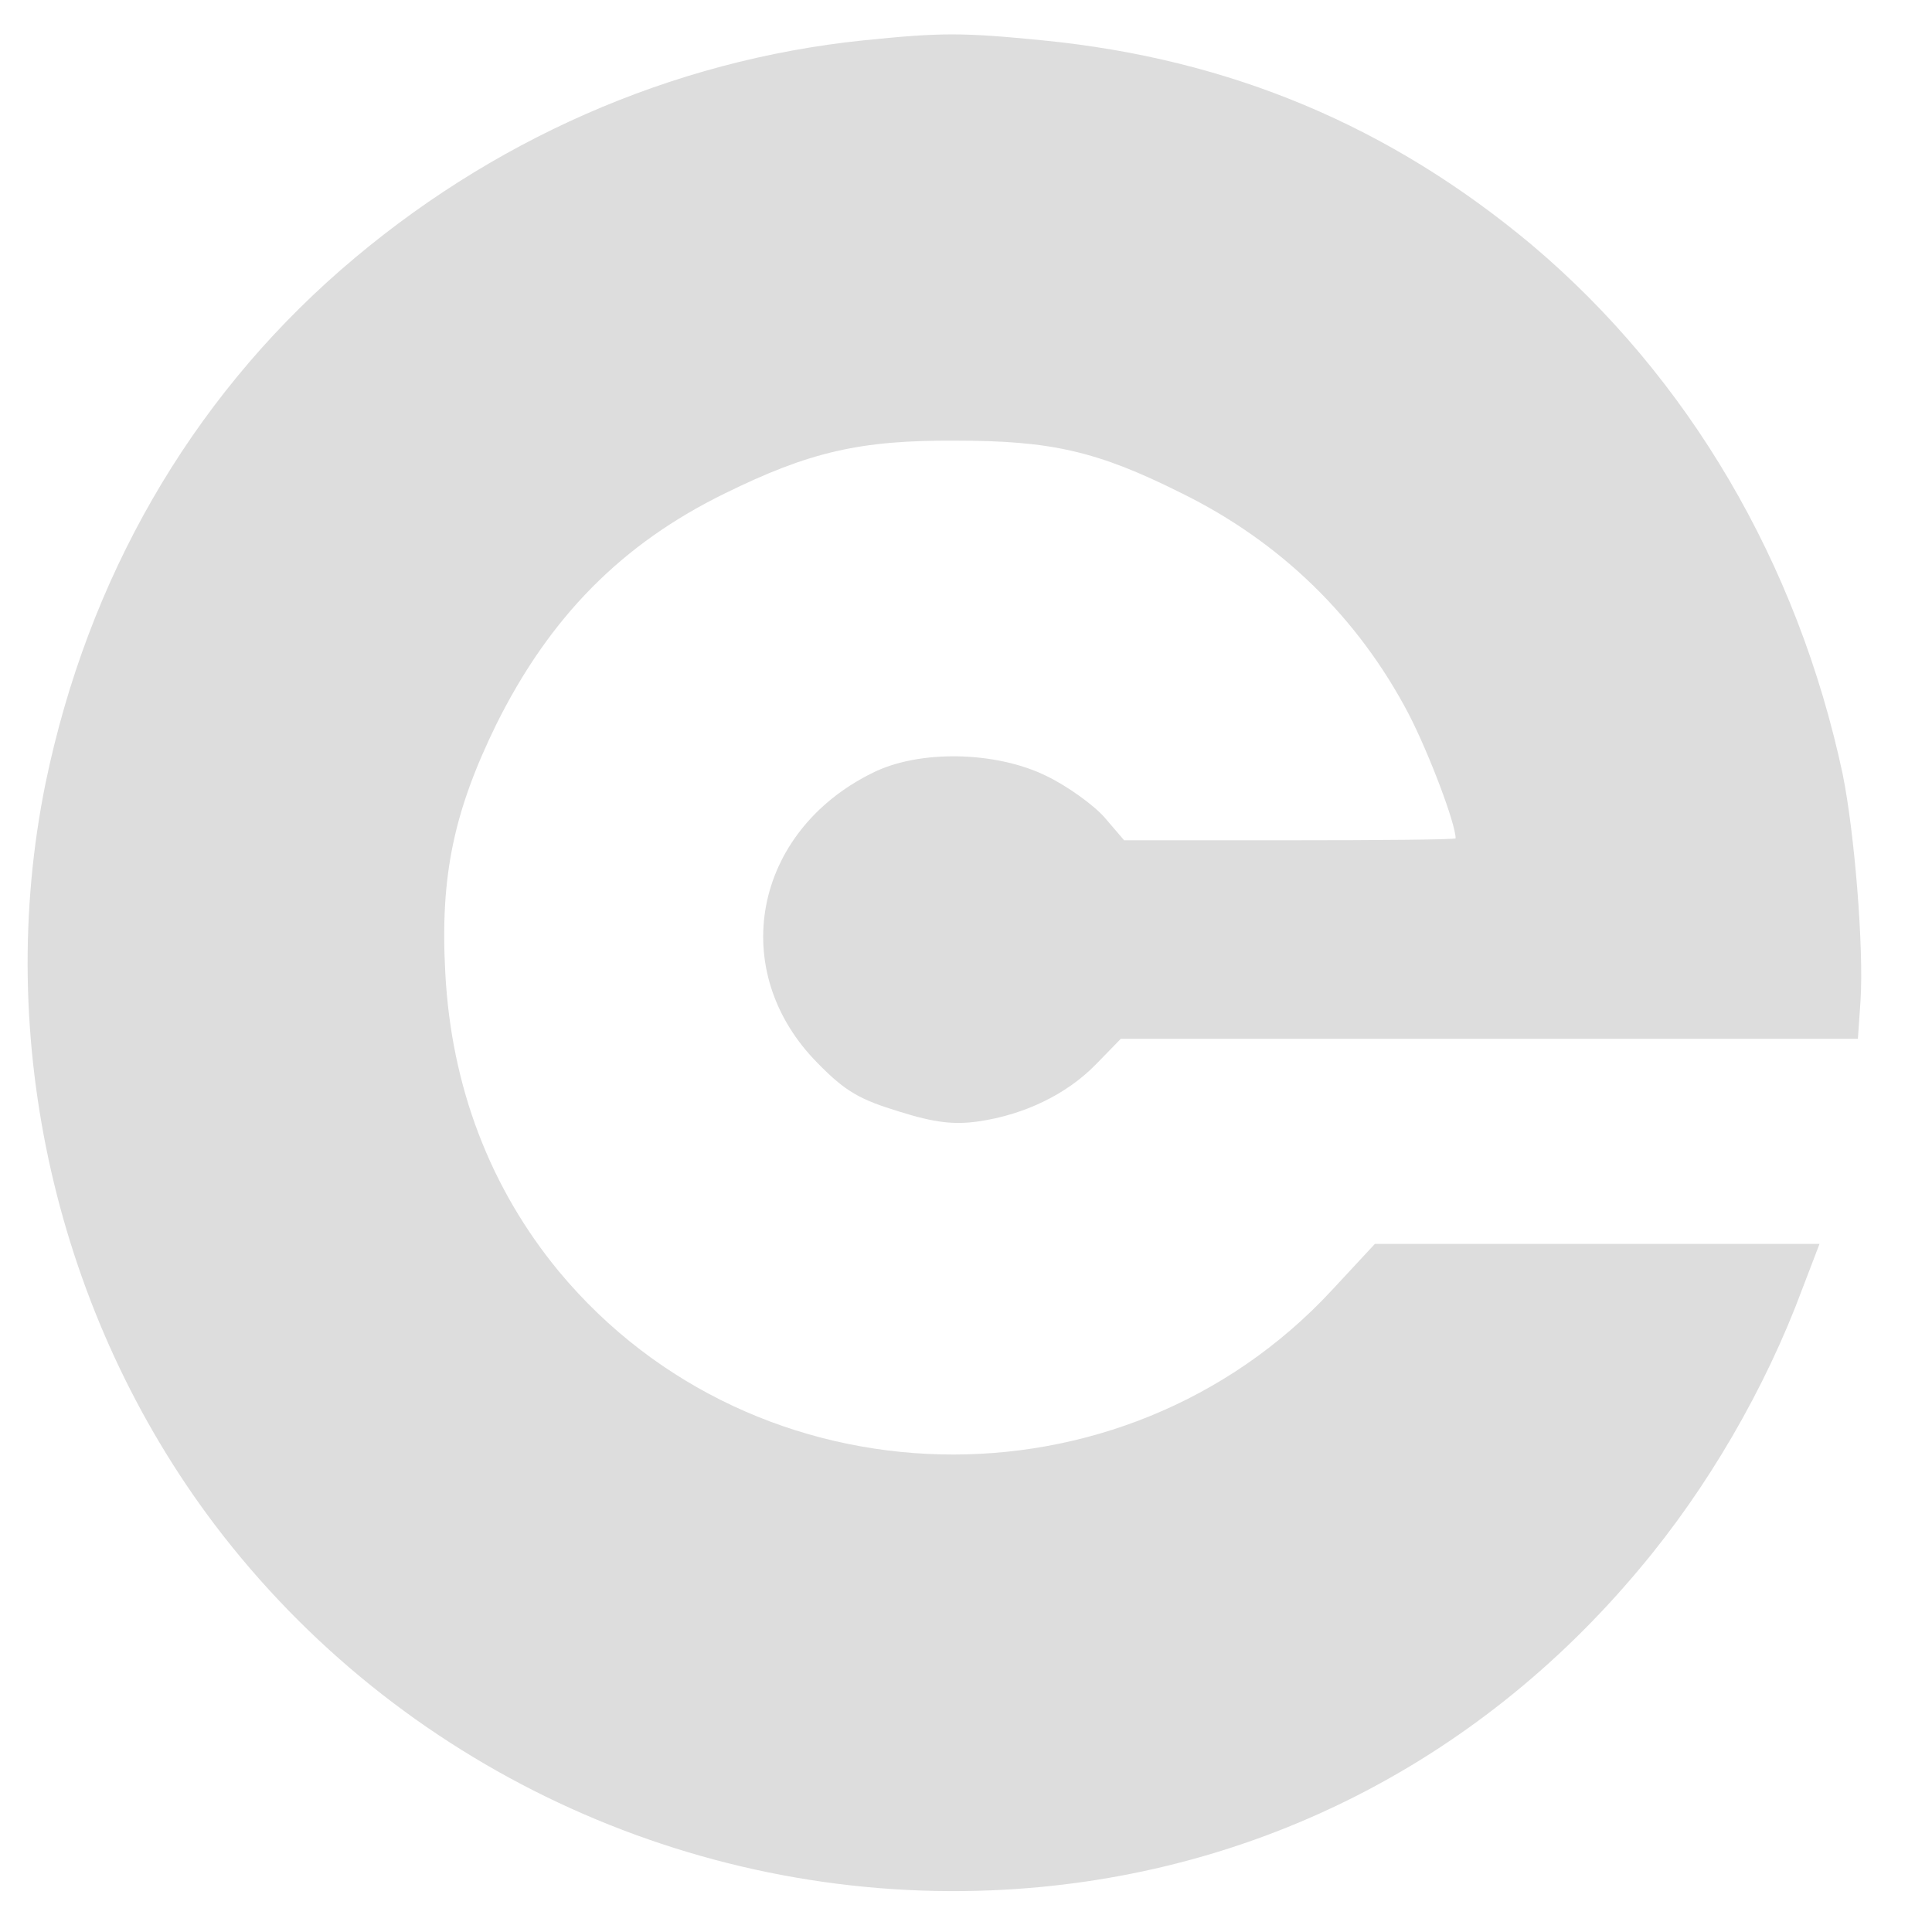
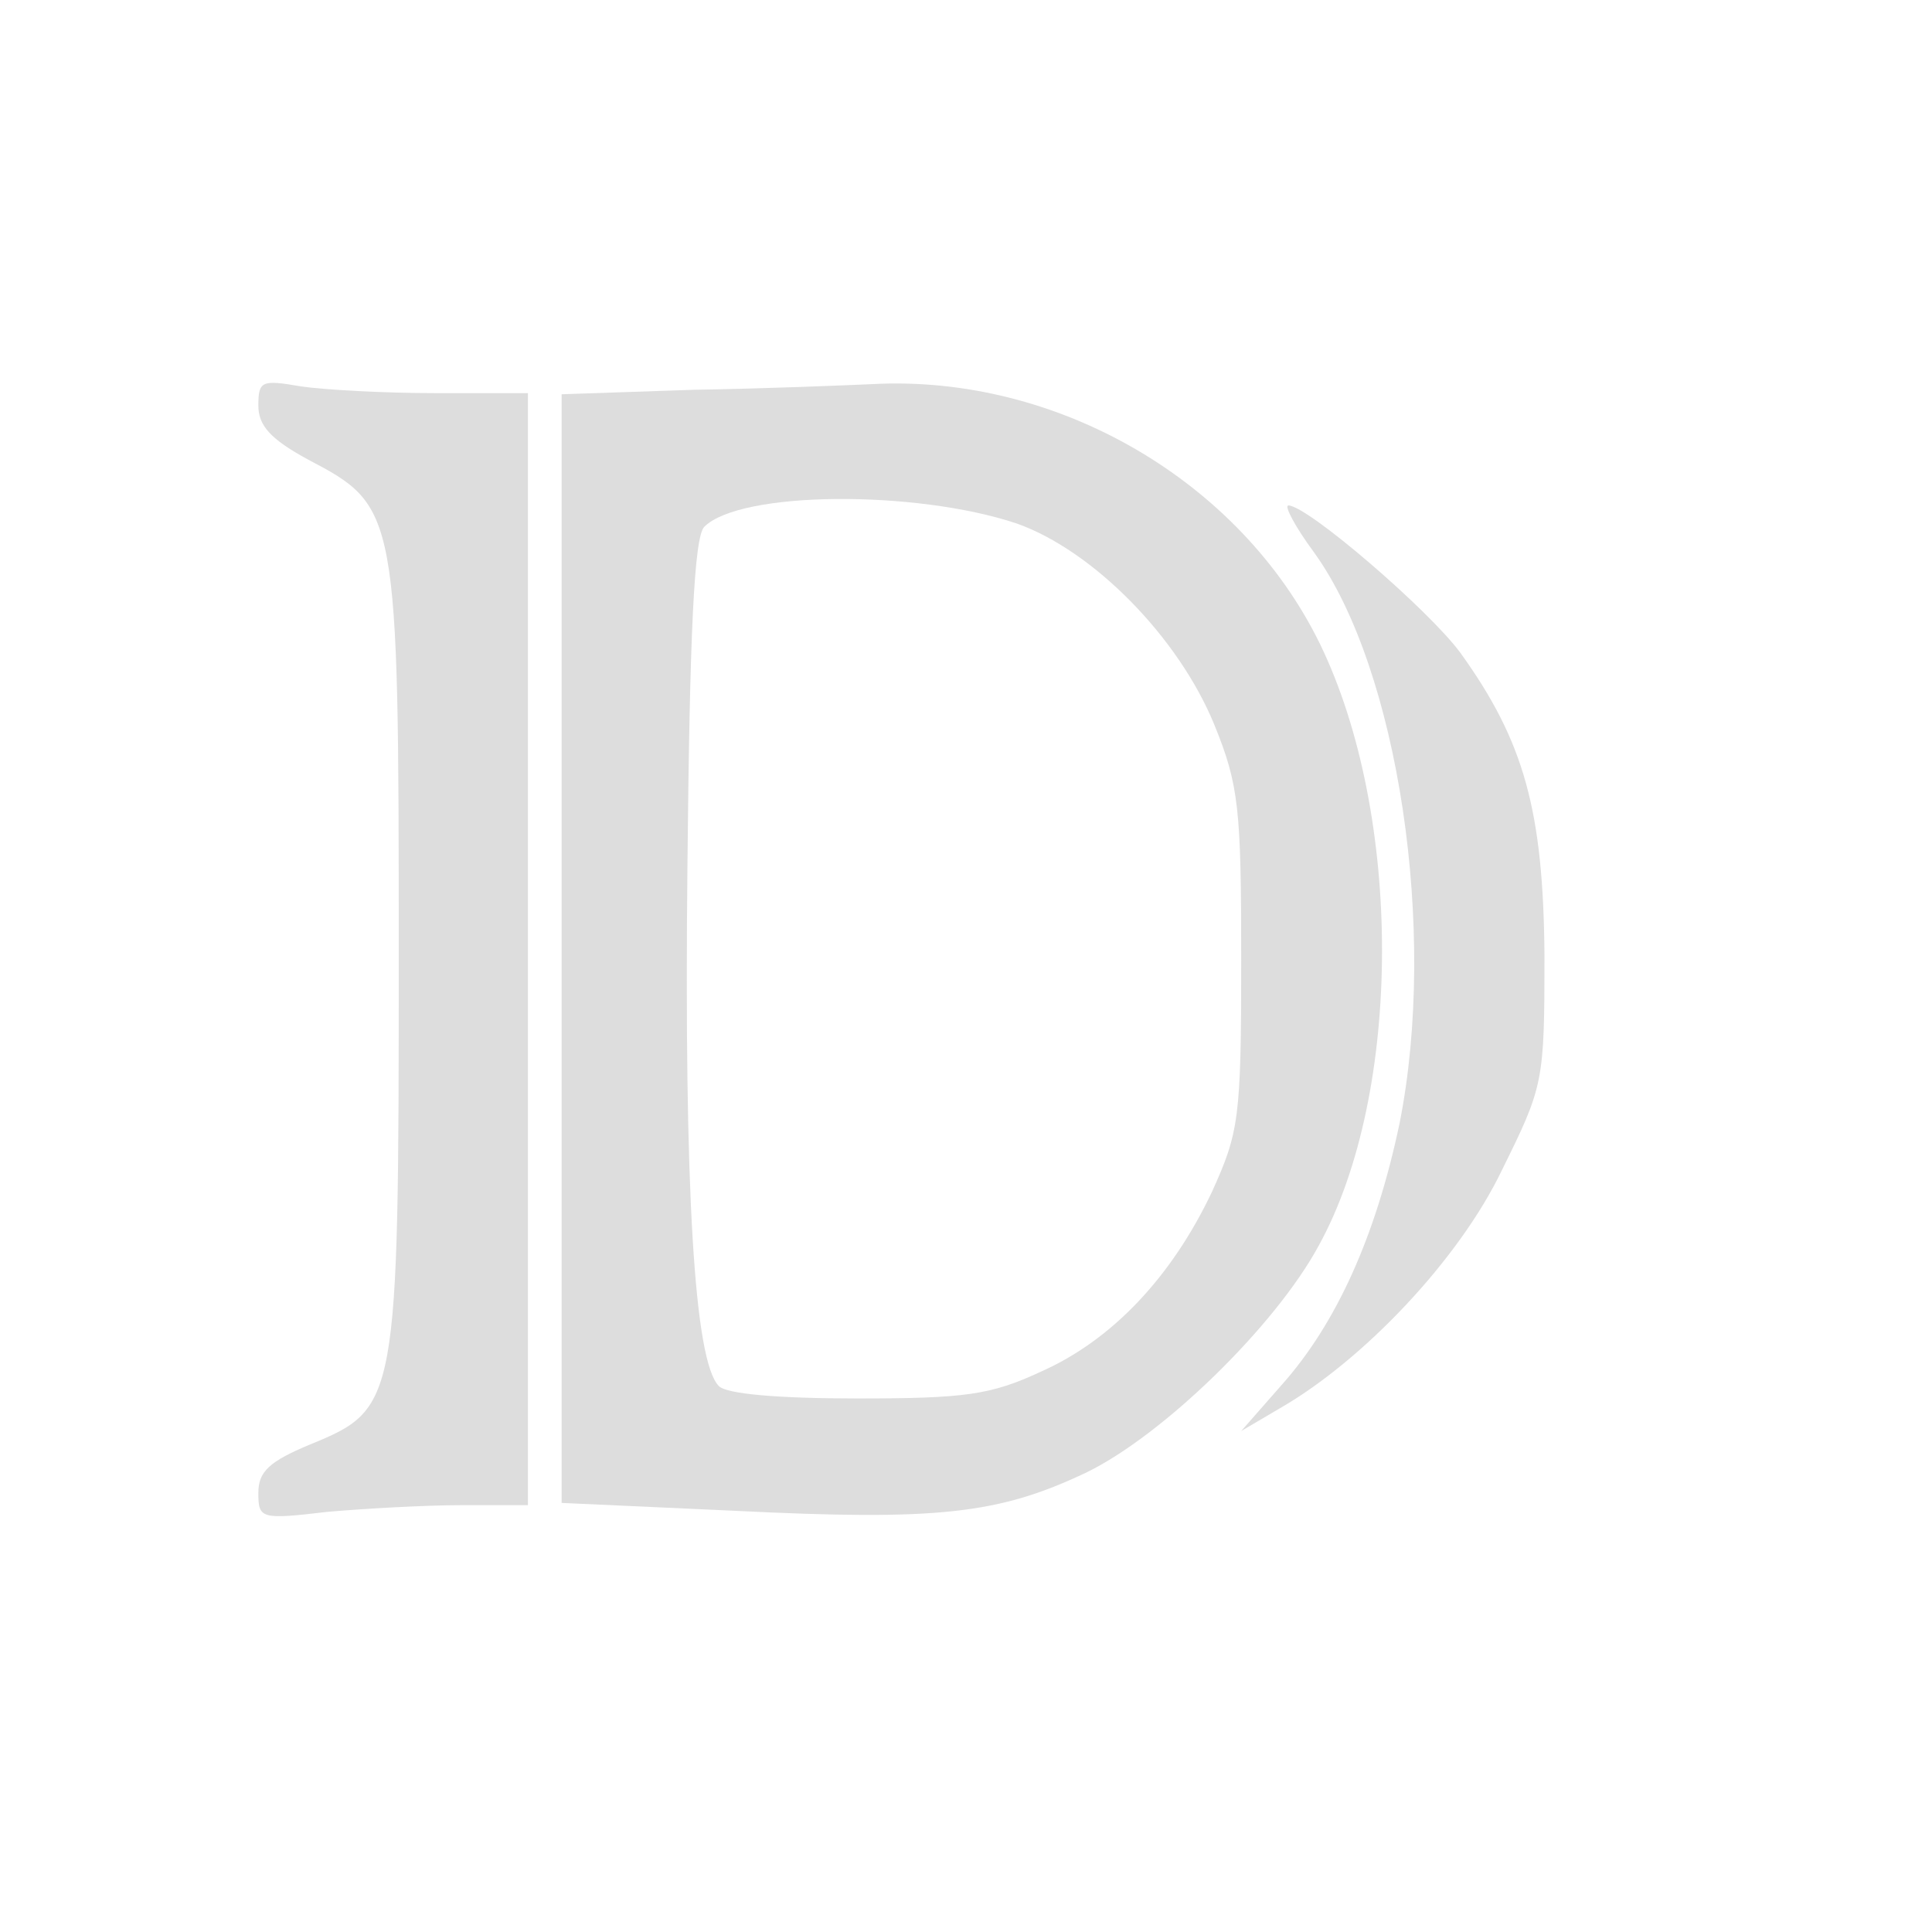
- <svg xmlns="http://www.w3.org/2000/svg" version="1.0" width="30pt" height="30pt" viewBox="0 0 292 292" preserveAspectRatio="xMidYMid meet">
-   <g transform="translate(0,292) scale(0.1,-0.1)" fill="#dddddd" stroke="none">
-     <path d="M1305 2859 c-290 -30 -565 -151 -790 -347 -228 -199 -382 -466 -446 -775 -79 -387 16 -805 256 -1122 276 -364 717 -571 1174 -552 384 16 730 188 979 486 102 121 190 272 246 423 l26 68 -336 0 -336 0 -65 -70 c-317 -342 -871 -329 -1168 28 -104 126 -163 279 -172 452 -8 146 13 244 77 375 81 163 190 273 345 349 128 63 205 81 350 80 144 0 214 -16 340 -79 151 -74 268 -189 344 -334 31 -60 71 -166 71 -188 0 -2 -113 -3 -250 -3 l-251 0 -30 35 c-17 19 -56 47 -87 62 -77 38 -193 40 -263 5 -181 -89 -221 -300 -83 -439 42 -43 64 -55 123 -73 54 -17 83 -20 119 -15 70 10 134 41 178 86 l38 39 557 0 557 0 4 58 c5 80 -9 253 -27 342 -68 319 -233 600 -470 800 -214 179 -455 281 -739 309 -121 12 -154 12 -271 0z" />
+ <svg xmlns="http://www.w3.org/2000/svg" version="1.0" width="38pt" height="38pt" viewBox="0 0 172 172" preserveAspectRatio="xMidYMid meet">
+   <g transform="translate(0,172) scale(0.1,-0.1)" fill="#dddddd" stroke="none">
+     <path d="M230 1359 c0 -18 11 -30 44 -48 80 -42 81 -45 81 -441 0 -400 -1 -404 -79 -436 -36 -15 -46 -24 -46 -43 0 -23 2 -24 61 -17 34 3 88 6 120 6 l59 0 0 495 0 495 -82 0 c-46 0 -100 3 -120 6 -35 6 -38 5 -38 -17z" />
+     <path d="M618 1373 l-118 -4 0 -493 0 -494 154 -7 c181 -9 235 -3 313 34 68 33 168 130 207 202 75 136 75 384 1 536 -71 145 -234 240 -399 231 -23 -1 -94 -4 -158 -5z m287 -119 c68 -24 144 -101 176 -179 22 -54 24 -75 24 -210 0 -141 -2 -153 -26 -206 -36 -76 -89 -132 -152 -160 -45 -21 -68 -24 -164 -24 -71 0 -116 4 -123 11 -22 22 -31 175 -28 463 2 208 6 293 15 302 32 32 188 33 278 3z" />
+     <path d="M1170 1228 c75 -104 110 -337 76 -508 -21 -100 -56 -178 -105 -233 l-36 -41 34 20 c75 43 160 133 198 212 37 75 38 78 38 191 -1 129 -18 191 -75 270 -28 38 -136 131 -153 131 -4 0 6 -19 23 -42z" />
  </g>
</svg>
